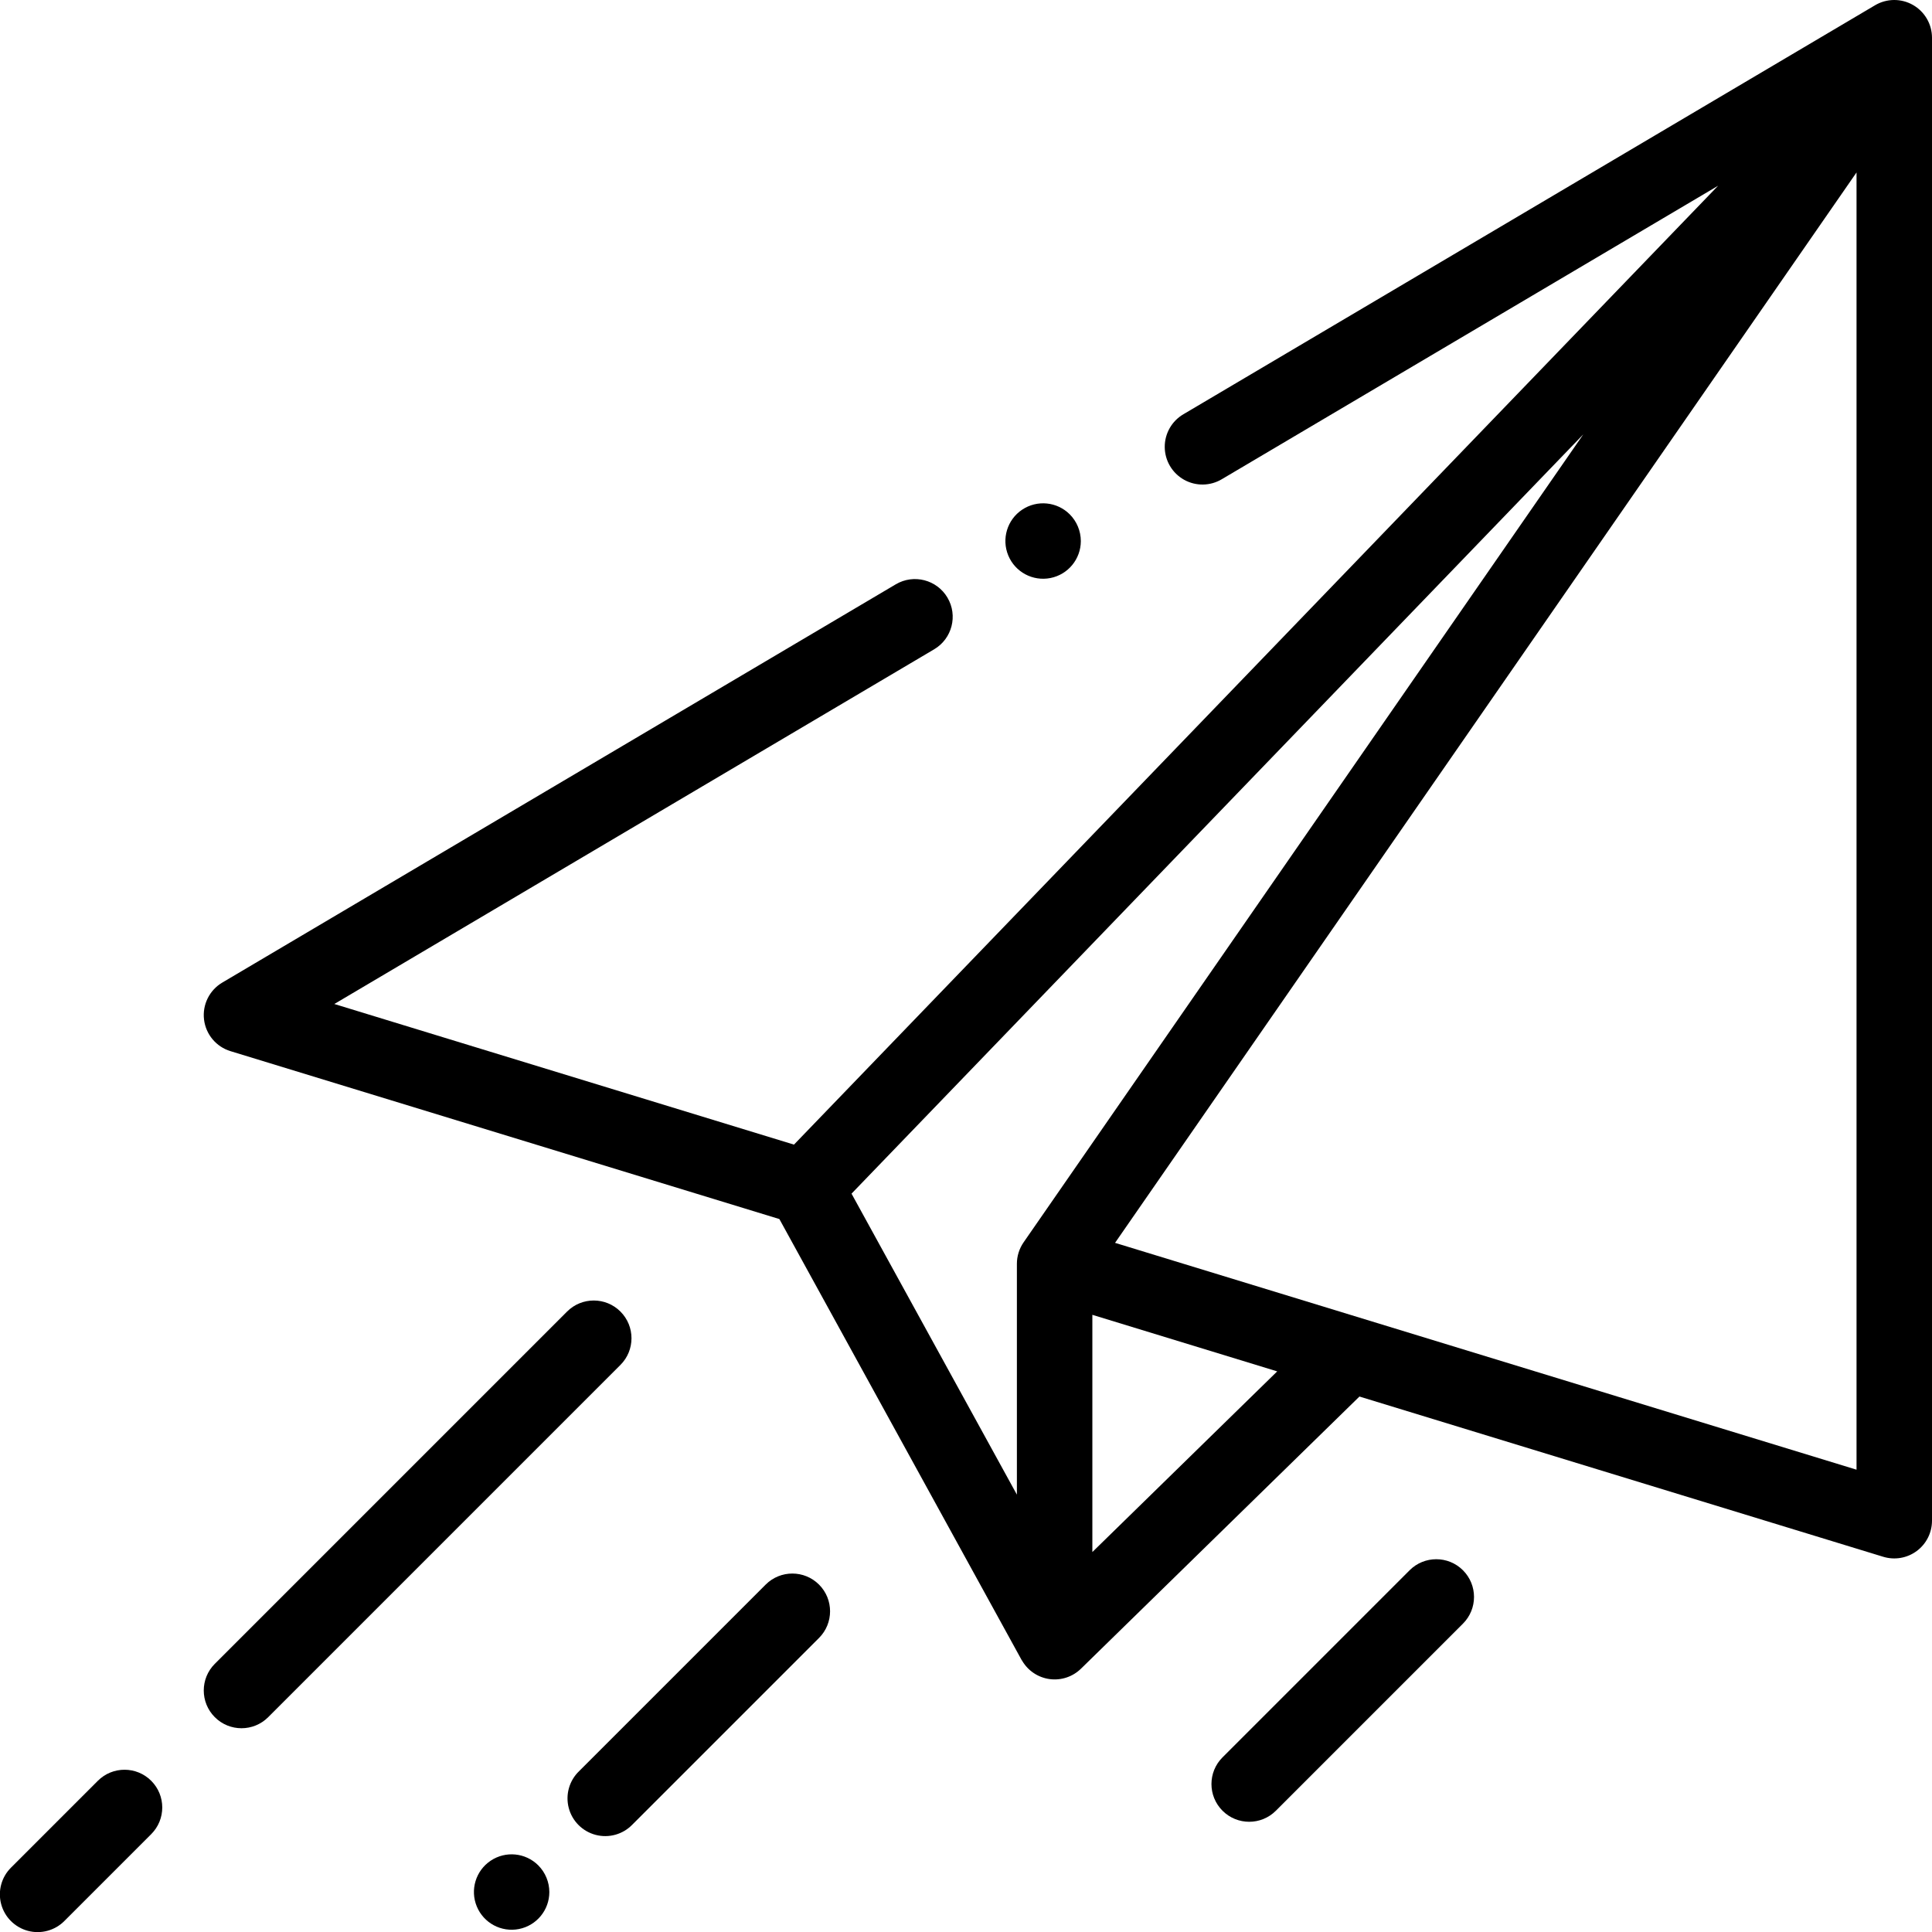
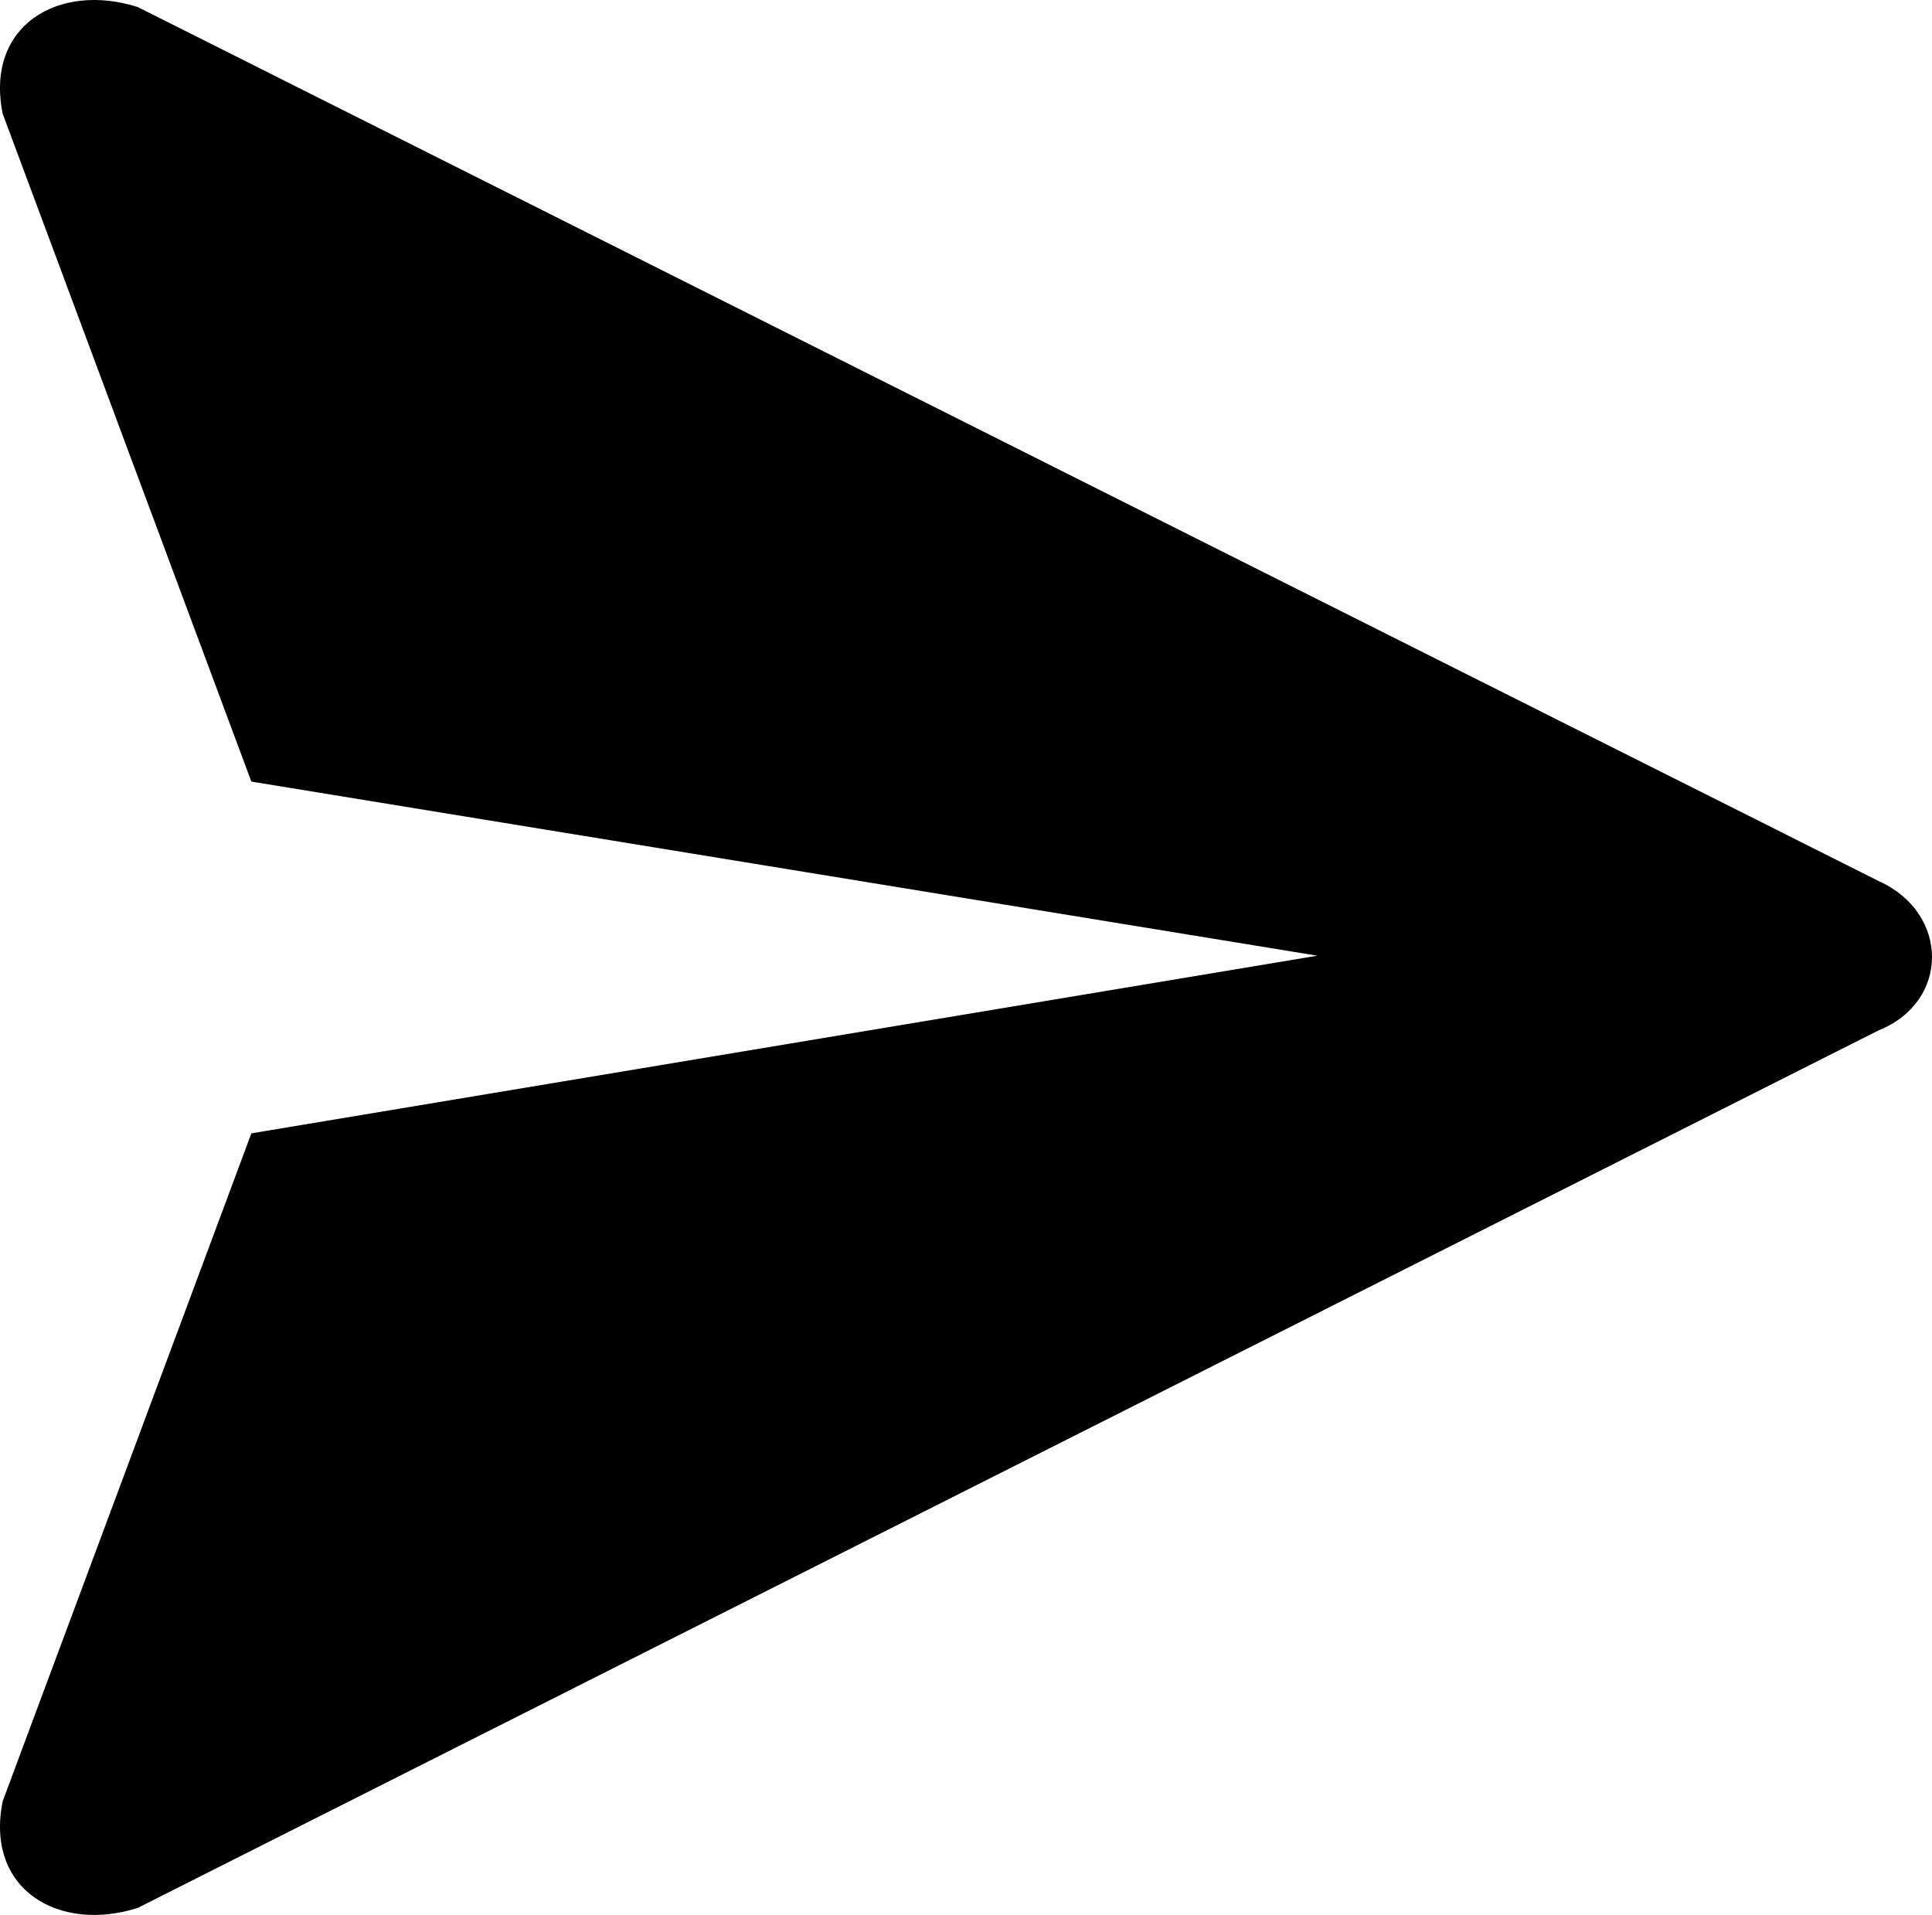
- <svg xmlns="http://www.w3.org/2000/svg" viewBox="0 0 512 512">
-   <path d="m506.955 1.314a10 10 0 0 0 -10.045.078l-183.254 108.364a10 10 0 1 0 10.179 17.215l131.482-77.749-244.906 254.113-121.811-37.266 158.965-94a10 10 0 0 0 -10.179-17.216l-178.476 105.539a10 10 0 0 0 2.164 18.171l145.469 44.5 64.177 116.817a2.371 2.371 0 0 0 .207.314 9.972 9.972 0 0 0 15.547 2.022l73.794-72.12 138.806 42.466a10 10 0 0 0 12.926-9.562v-393a10 10 0 0 0 -5.045-8.686zm-235.69 327.916a10 10 0 0 0 -1.779 5.694v61.171l-43.823-79.765 193.921-201.21zm18.221 82.079v-62.867l48.99 14.988zm202.514-21.826-196.5-60.116 196.5-283.667z" />
-   <path d="m164.423 347.577a10 10 0 0 0 -14.143 0l-93.352 93.352a10 10 0 0 0 14.143 14.142l93.352-93.352a10 10 0 0 0 0-14.142z" />
-   <path d="m40.071 471.928a10 10 0 0 0 -14.142 0l-23 23a10 10 0 1 0 14.142 14.142l23-23a10 10 0 0 0 0-14.142z" />
-   <path d="m142.649 494.34a9.992 9.992 0 1 0 2.931 7.07 10.072 10.072 0 0 0 -2.931-7.07z" />
-   <path d="m217.051 419.935a10 10 0 0 0 -14.142 0l-49.446 49.445a10 10 0 1 0 14.137 14.142l49.446-49.445a10 10 0 0 0 .005-14.142z" />
-   <path d="m387.7 416.139a10 10 0 0 0 -14.142 0l-49.58 49.58a10 10 0 1 0 14.142 14.143l49.58-49.58a10 10 0 0 0 0-14.143z" />
-   <path d="m283.5 136.31a9.995 9.995 0 1 0 2.93 7.08 10.076 10.076 0 0 0 -2.93-7.08z" />
+ <svg xmlns="http://www.w3.org/2000/svg" viewBox="0 0 543.745 538.947">
+   <path d="m680 402-490-246c-22-7-43 5-38 30l70 188 300 49-300 50-70 188c-5 25 16 37 38 30l490-247c20-8 20-33 0-42z" fill-rule="evenodd" transform="translate(-151.255 -154.027)" />
</svg>
